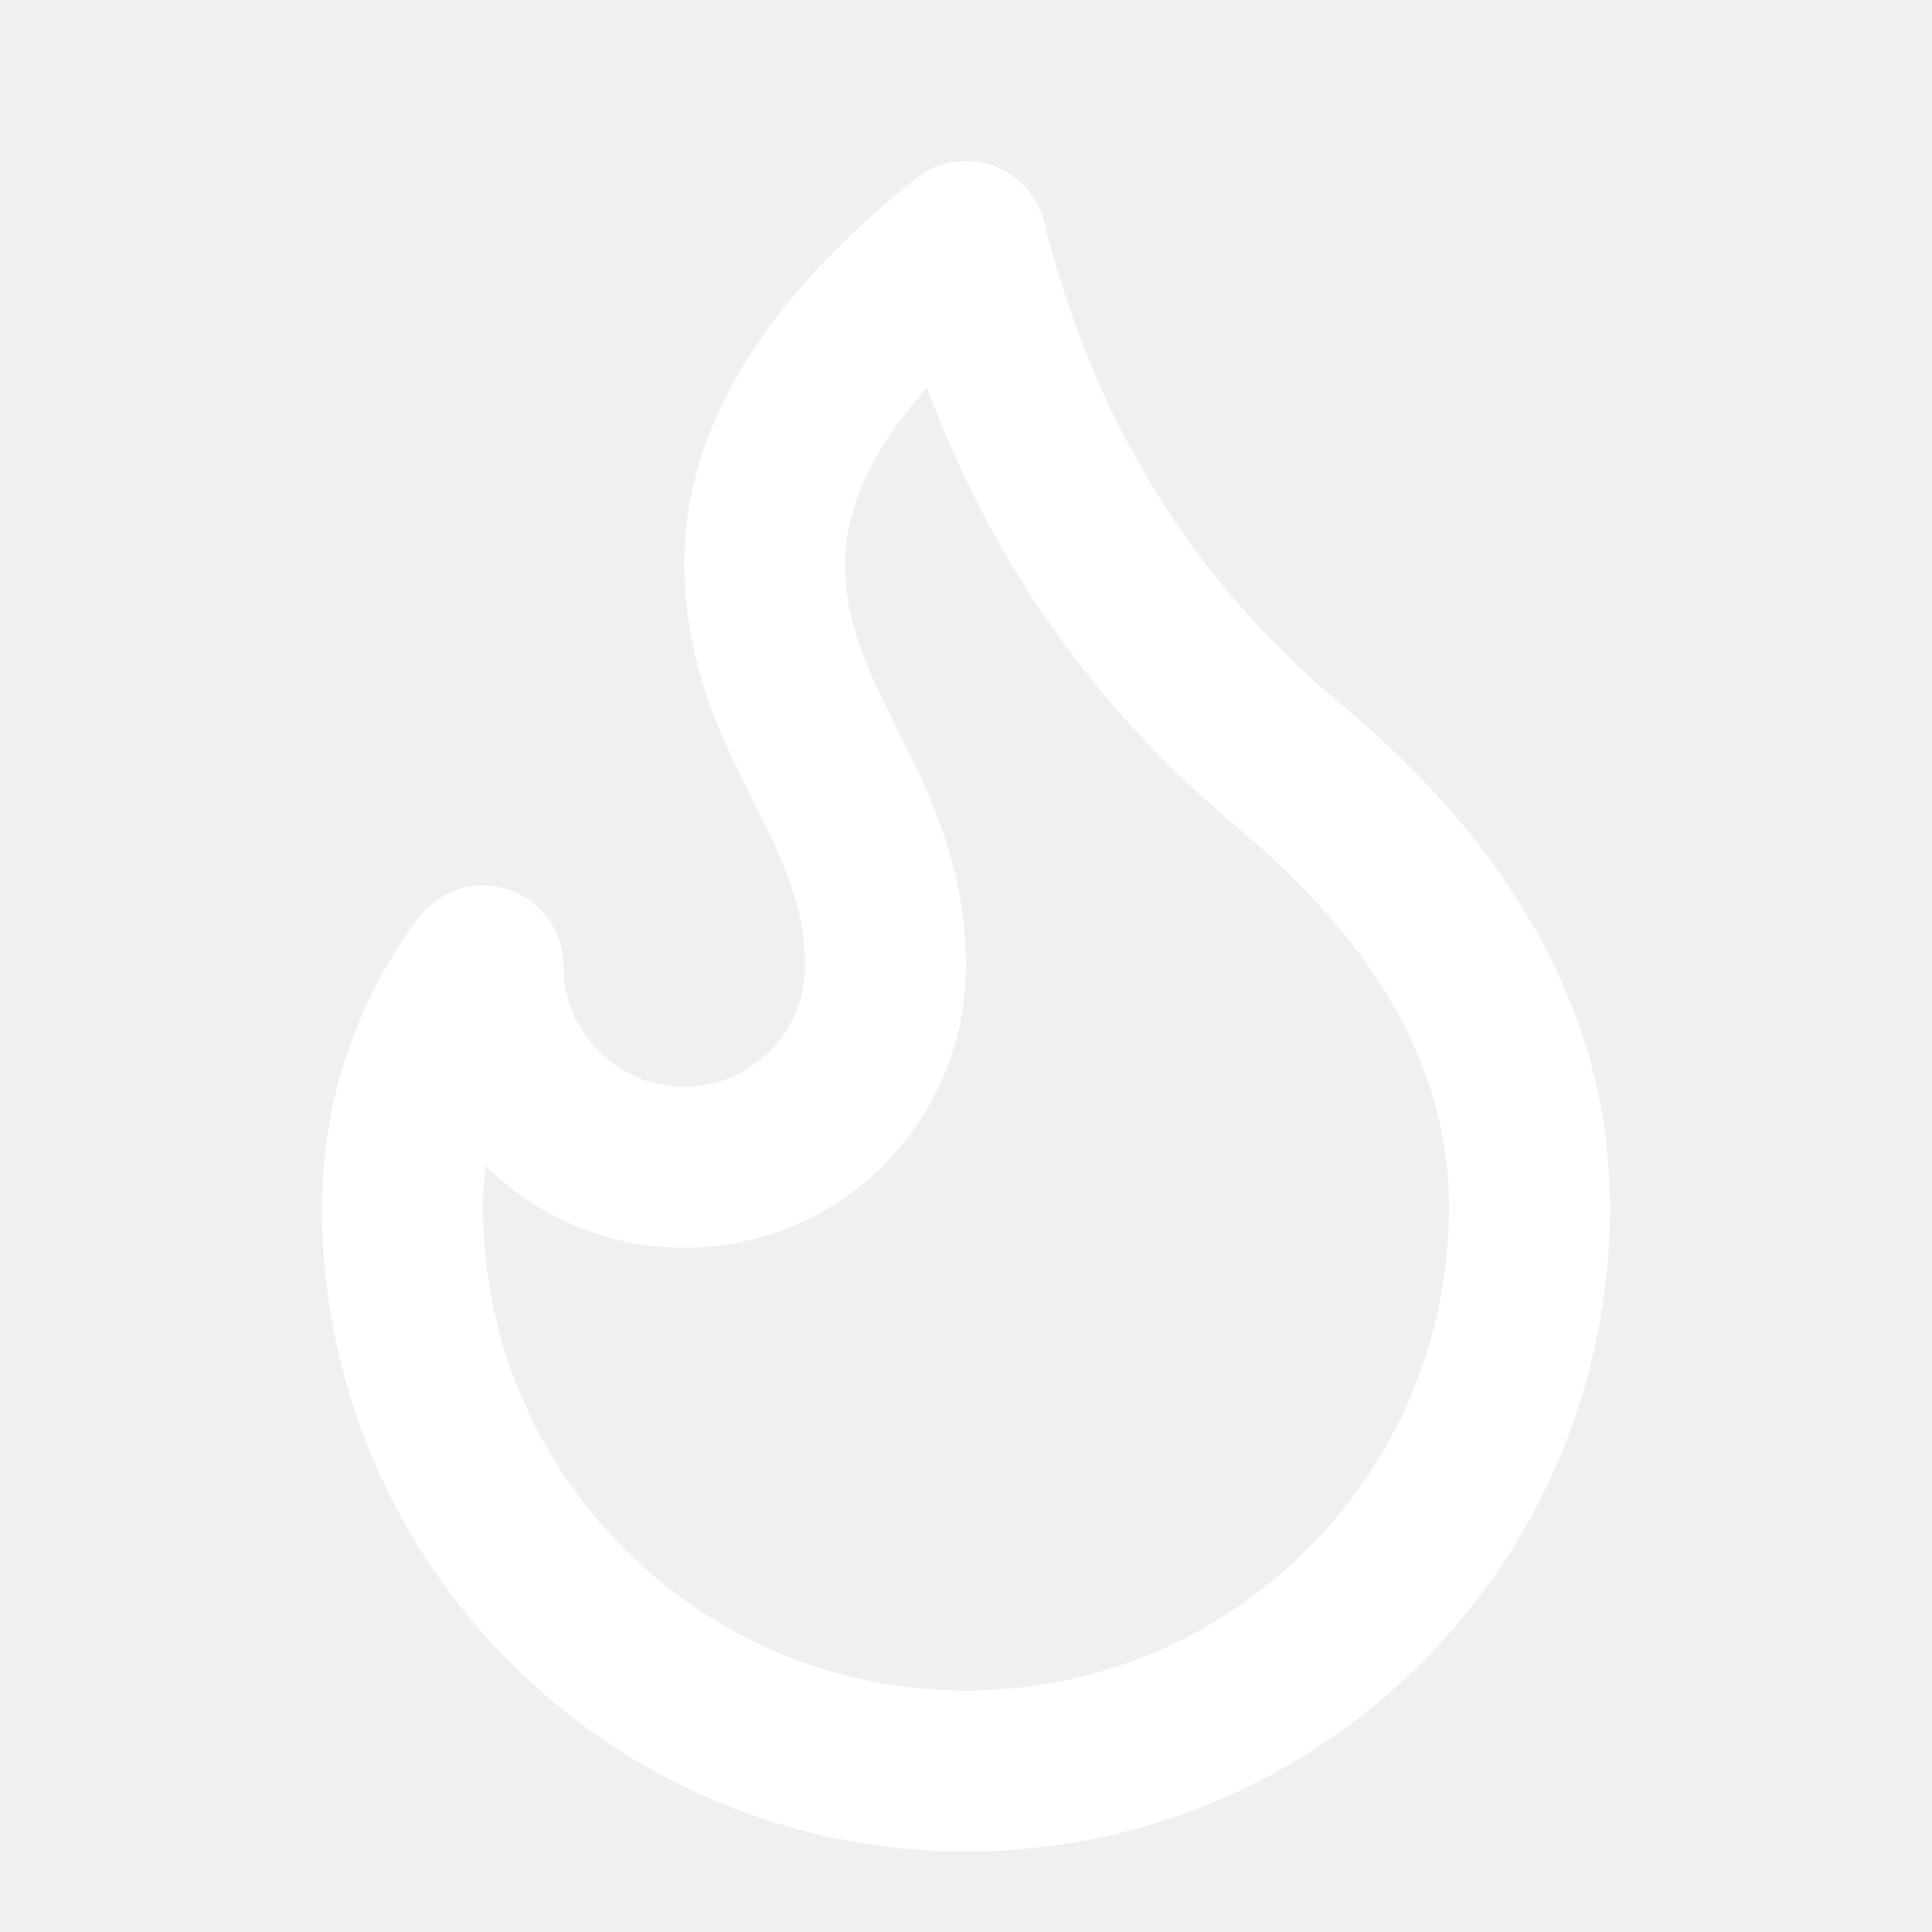
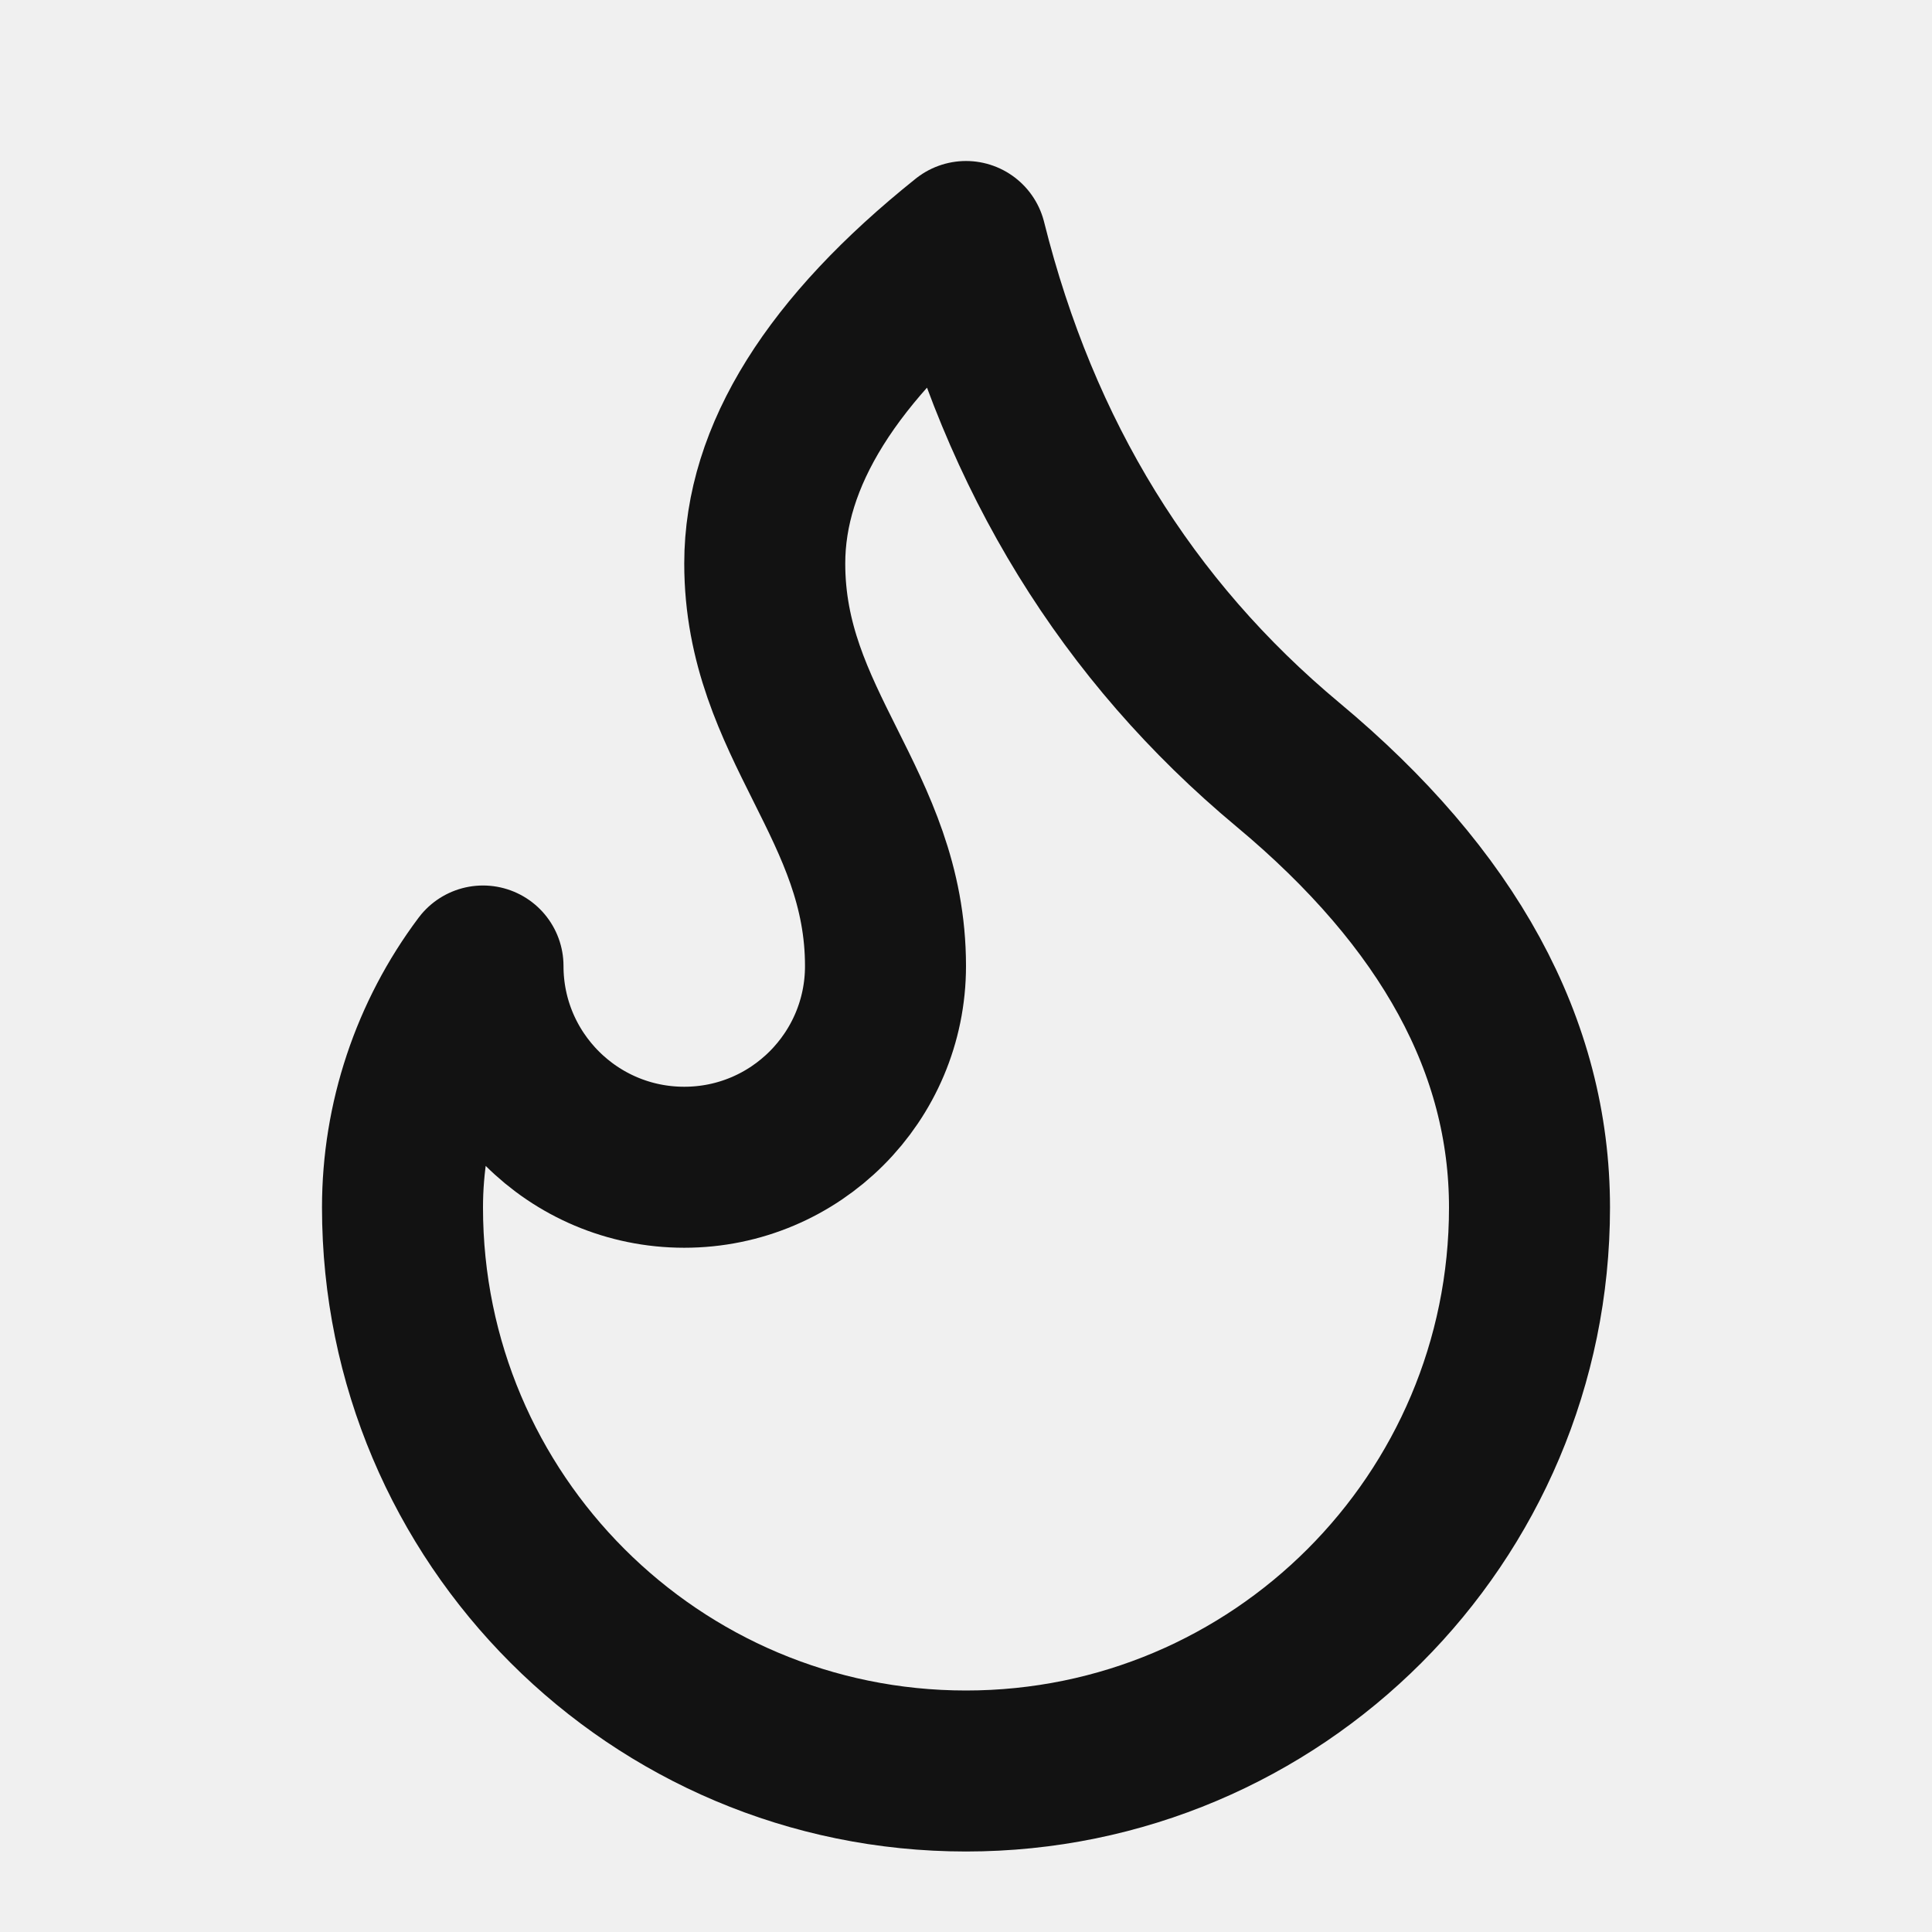
- <svg xmlns="http://www.w3.org/2000/svg" width="100" height="100" viewBox="0 0 24 24" fill="none" stroke="#ffffff" stroke-width="2" stroke-linecap="round" stroke-linejoin="round" class="lucide lucide-flame" aria-hidden="true">
+ <svg xmlns="http://www.w3.org/2000/svg" width="100" height="100" viewBox="0 0 24 24" fill="none" stroke="#121212" stroke-width="2" stroke-linecap="round" stroke-linejoin="round" class="lucide lucide-flame" aria-hidden="true">
  <path d="M12 3q1 4 4 6.5t3 5.5a1 1 0 0 1-14 0 5 5 0 0 1 1-3 1 1 0 0 0 5 0c0-2-1.5-3-1.5-5q0-2 2.5-4" />
</svg>
